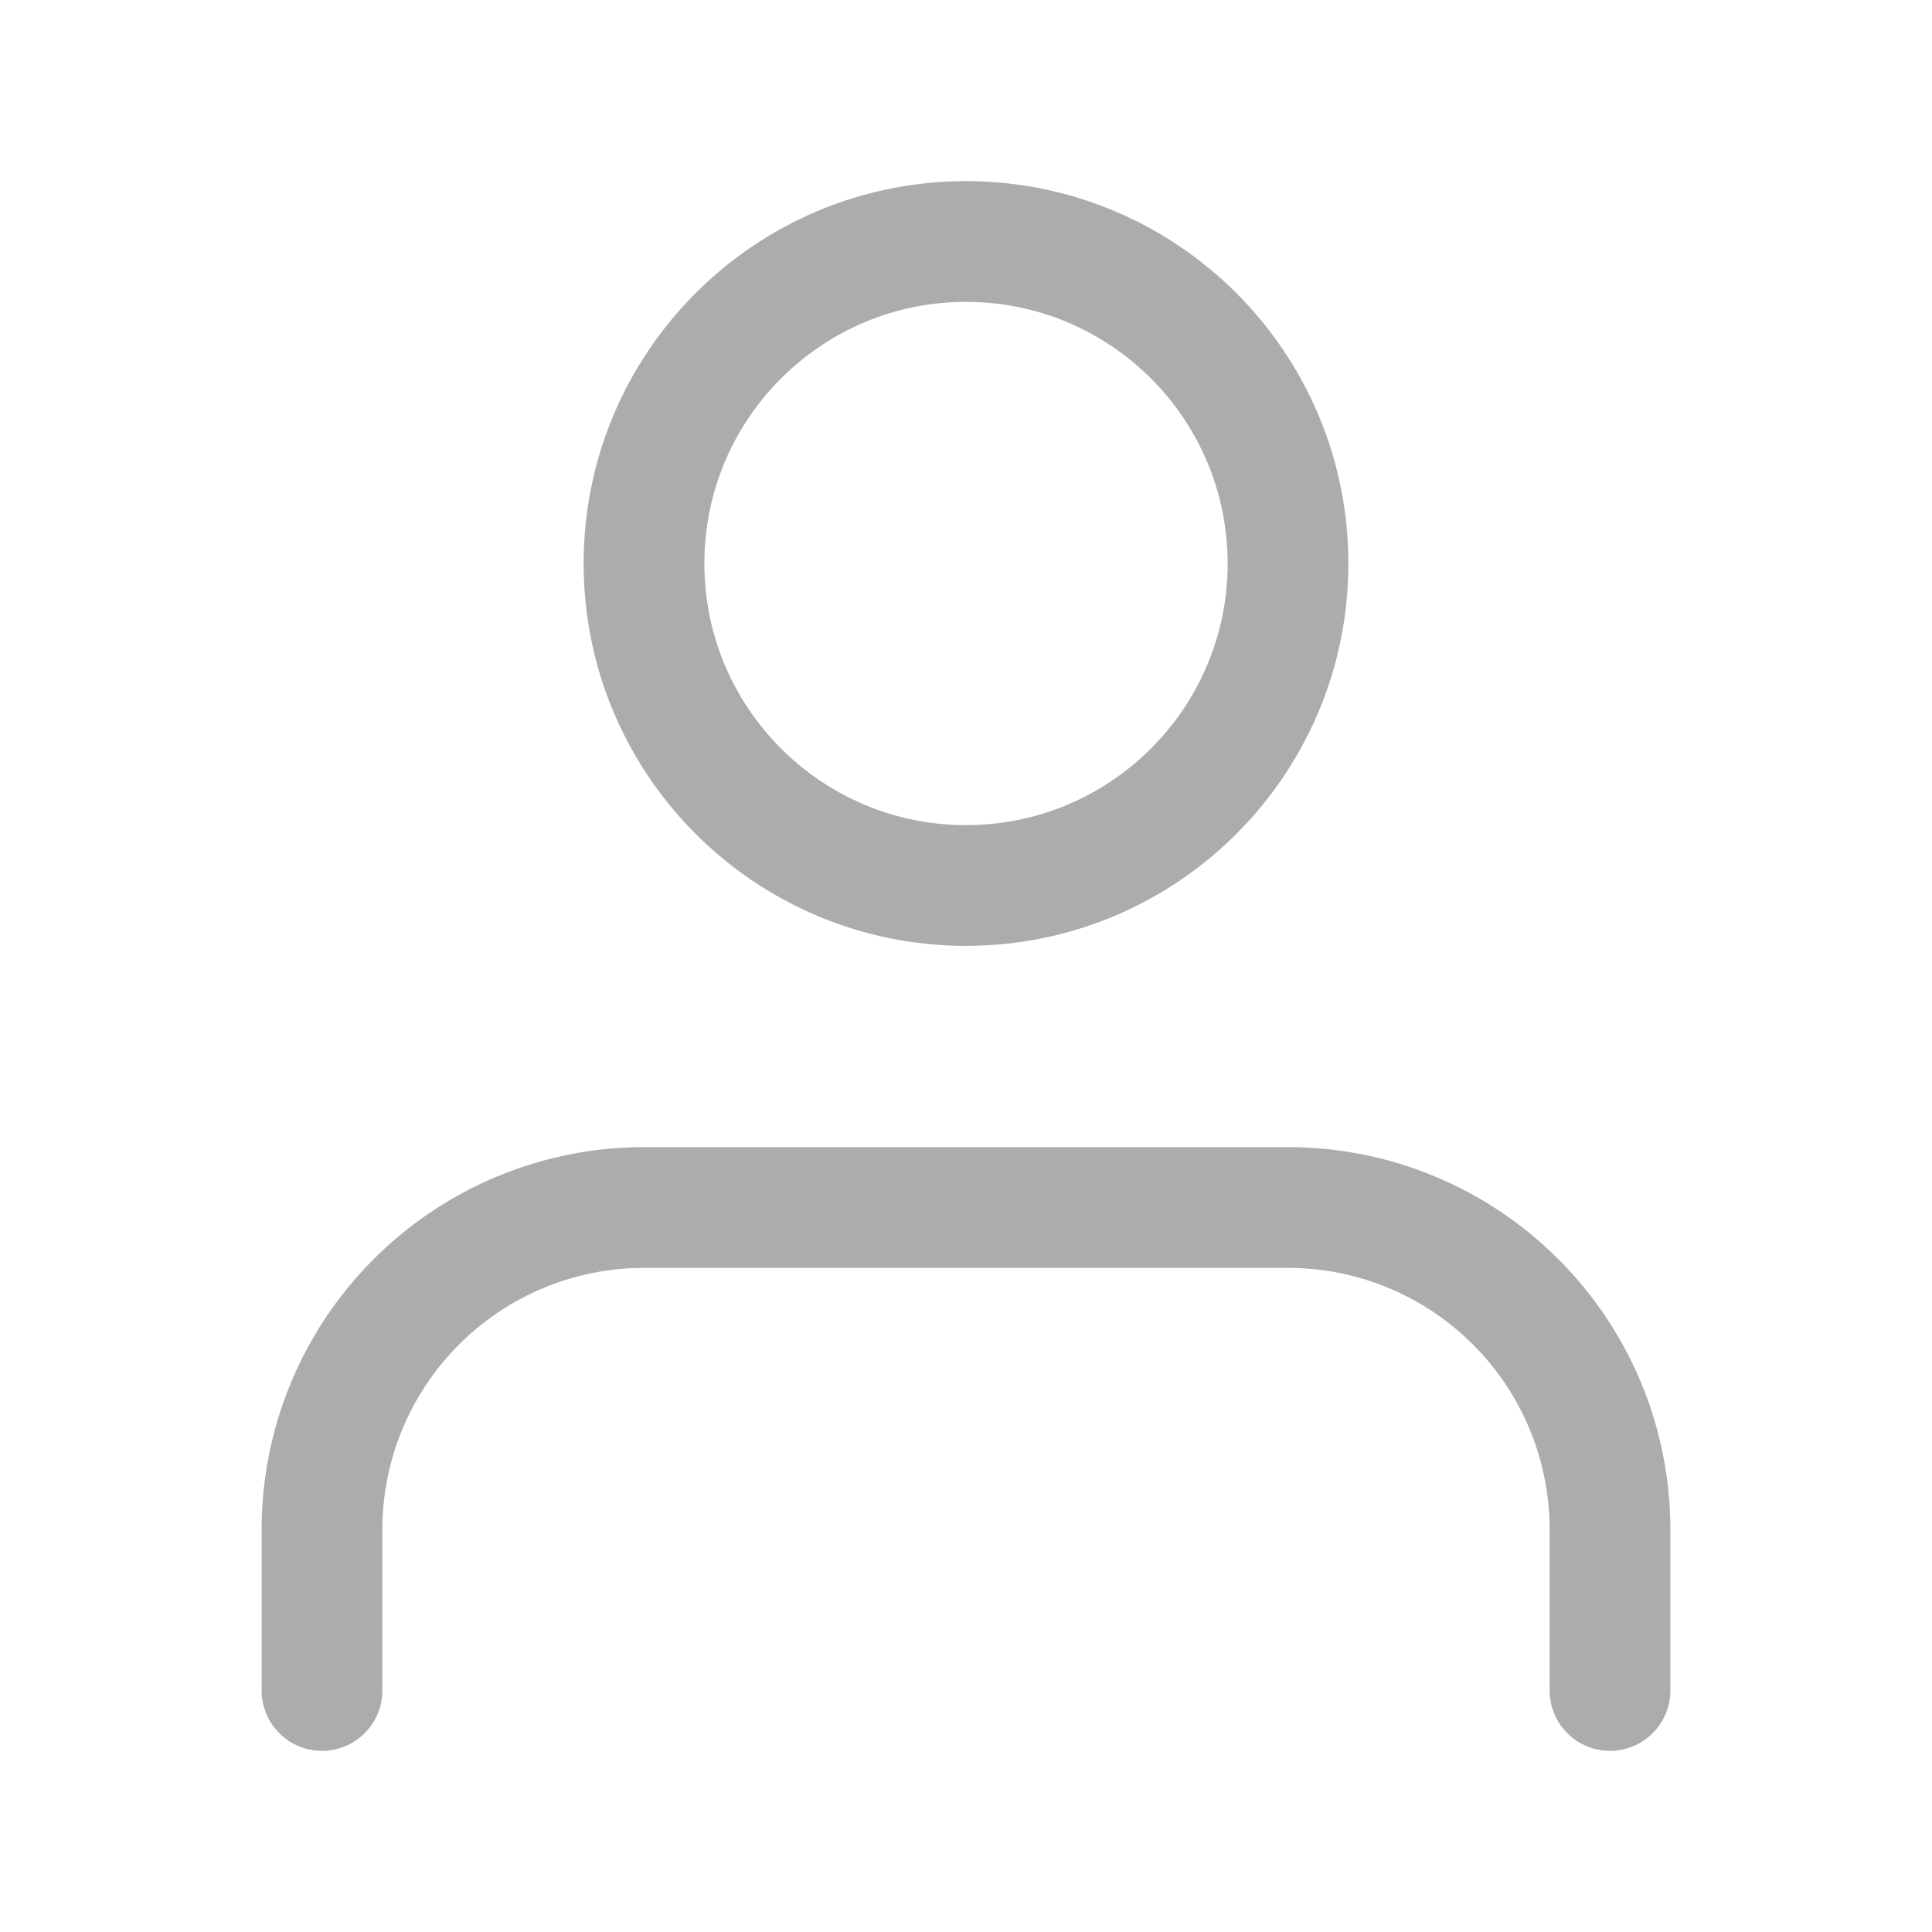
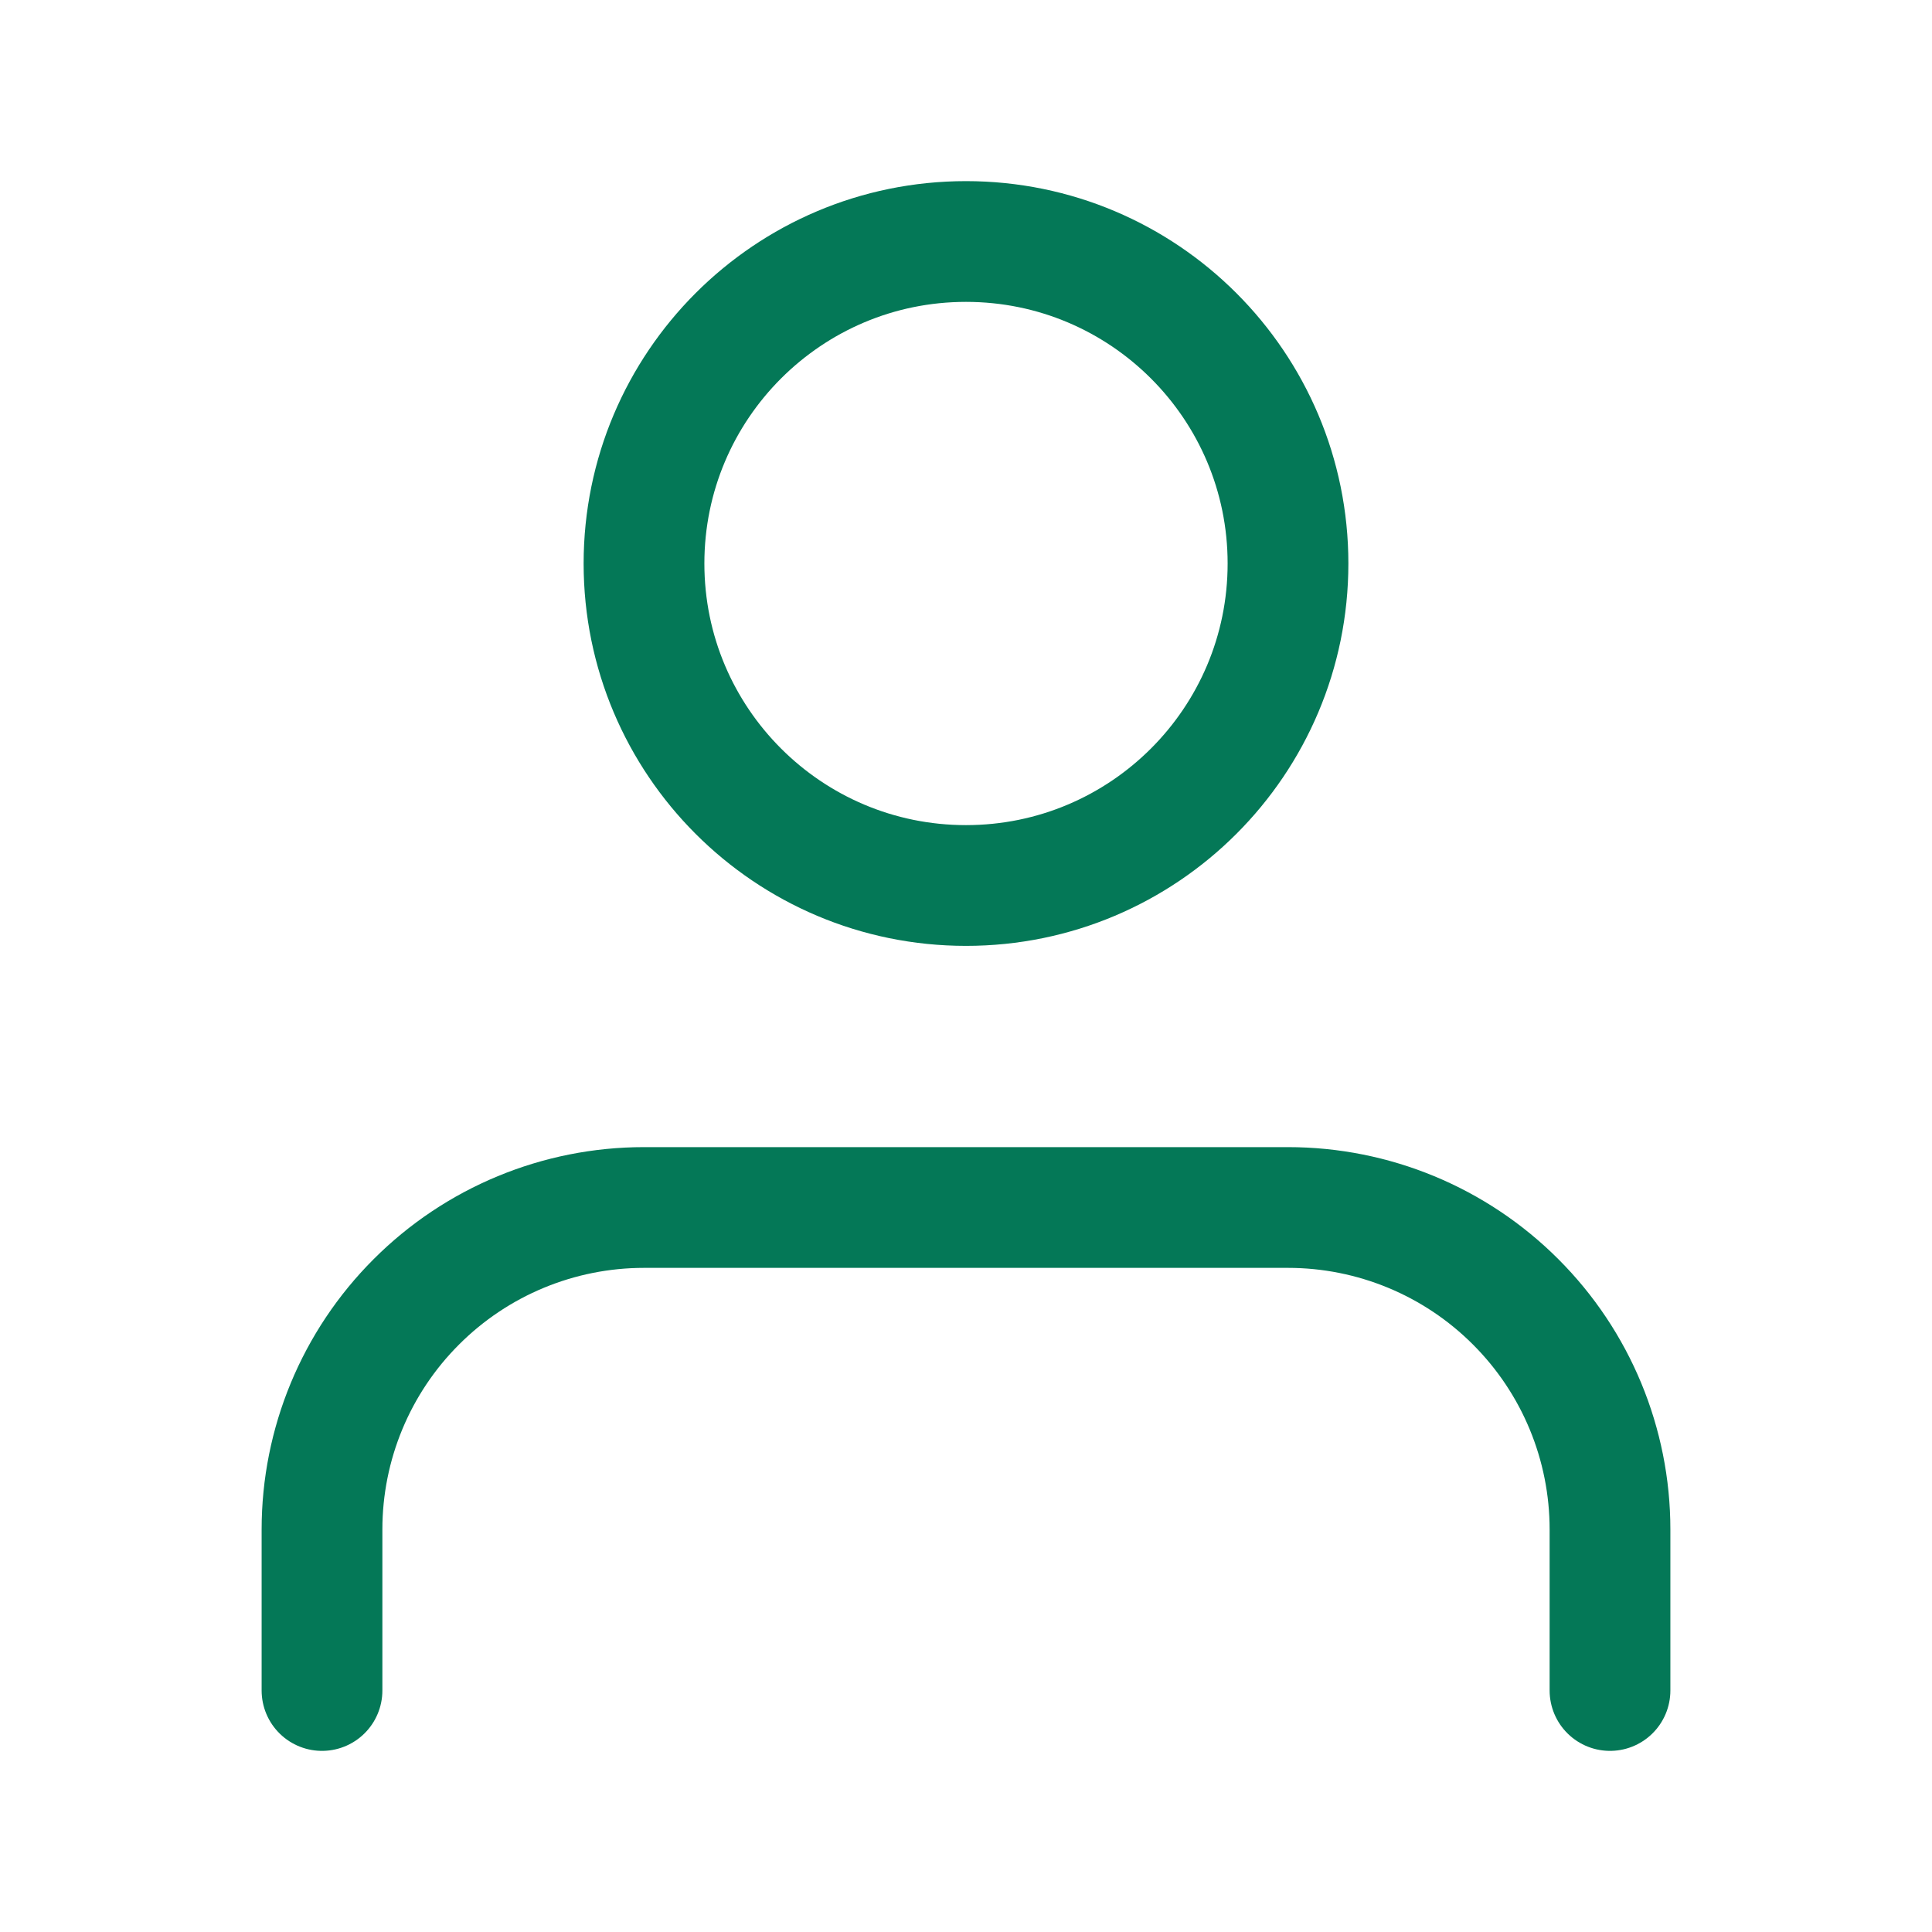
<svg xmlns="http://www.w3.org/2000/svg" width="24" height="24" viewBox="0 0 24 24" fill="none">
-   <path d="M20 21V19C20 17.939 19.579 16.922 18.828 16.172C18.078 15.421 17.061 15 16 15H8C6.939 15 5.922 15.421 5.172 16.172C4.421 16.922 4 17.939 4 19V21" stroke="#ACACAC" stroke-width="1.5" stroke-linecap="round" stroke-linejoin="round" />
-   <path d="M12 11C14.209 11 16 9.209 16 7C16 4.791 14.209 3 12 3C9.791 3 8 4.791 8 7C8 9.209 9.791 11 12 11Z" stroke="#ACACAC" stroke-width="1.5" stroke-linecap="round" stroke-linejoin="round" />
+   <path d="M20 21V19C20 17.939 19.579 16.922 18.828 16.172C18.078 15.421 17.061 15 16 15H8C6.939 15 5.922 15.421 5.172 16.172C4.421 16.922 4 17.939 4 19V21" stroke="#047857" stroke-width="1.5" stroke-linecap="round" stroke-linejoin="round" />
+   <path d="M12 11C14.209 11 16 9.209 16 7C16 4.791 14.209 3 12 3C9.791 3 8 4.791 8 7C8 9.209 9.791 11 12 11Z" stroke="#047857" stroke-width="1.5" stroke-linecap="round" stroke-linejoin="round" />
</svg>
